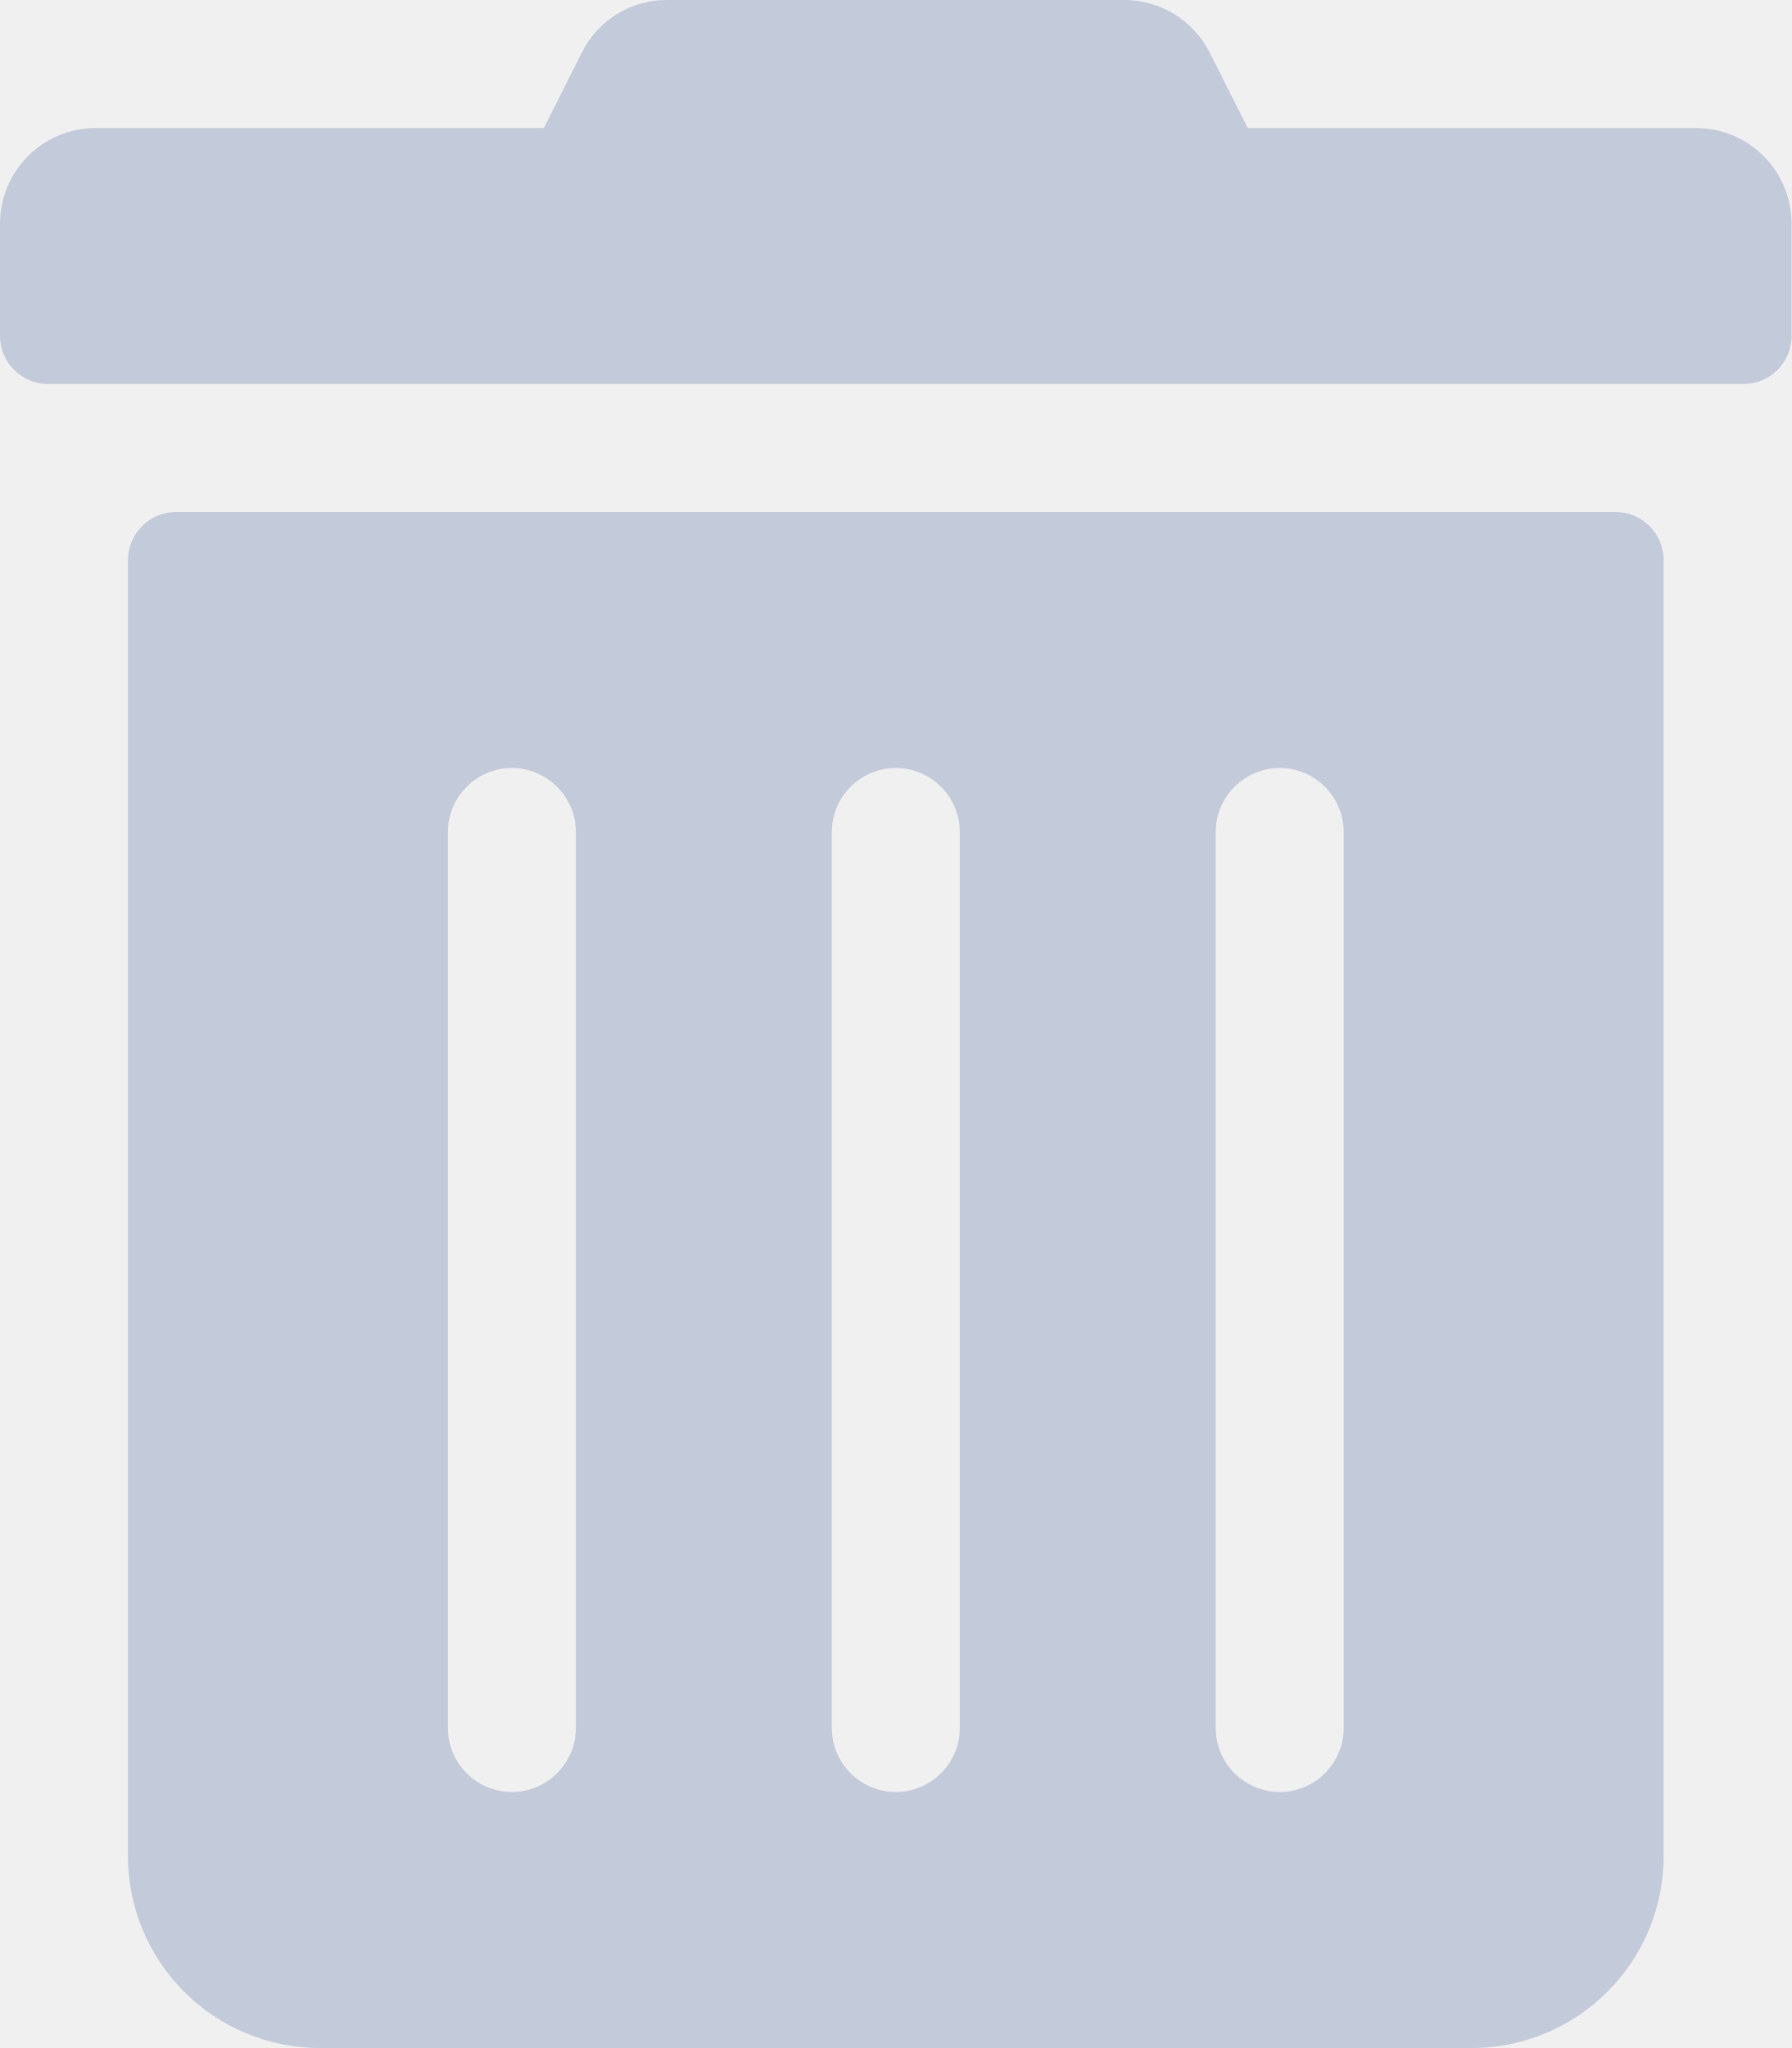
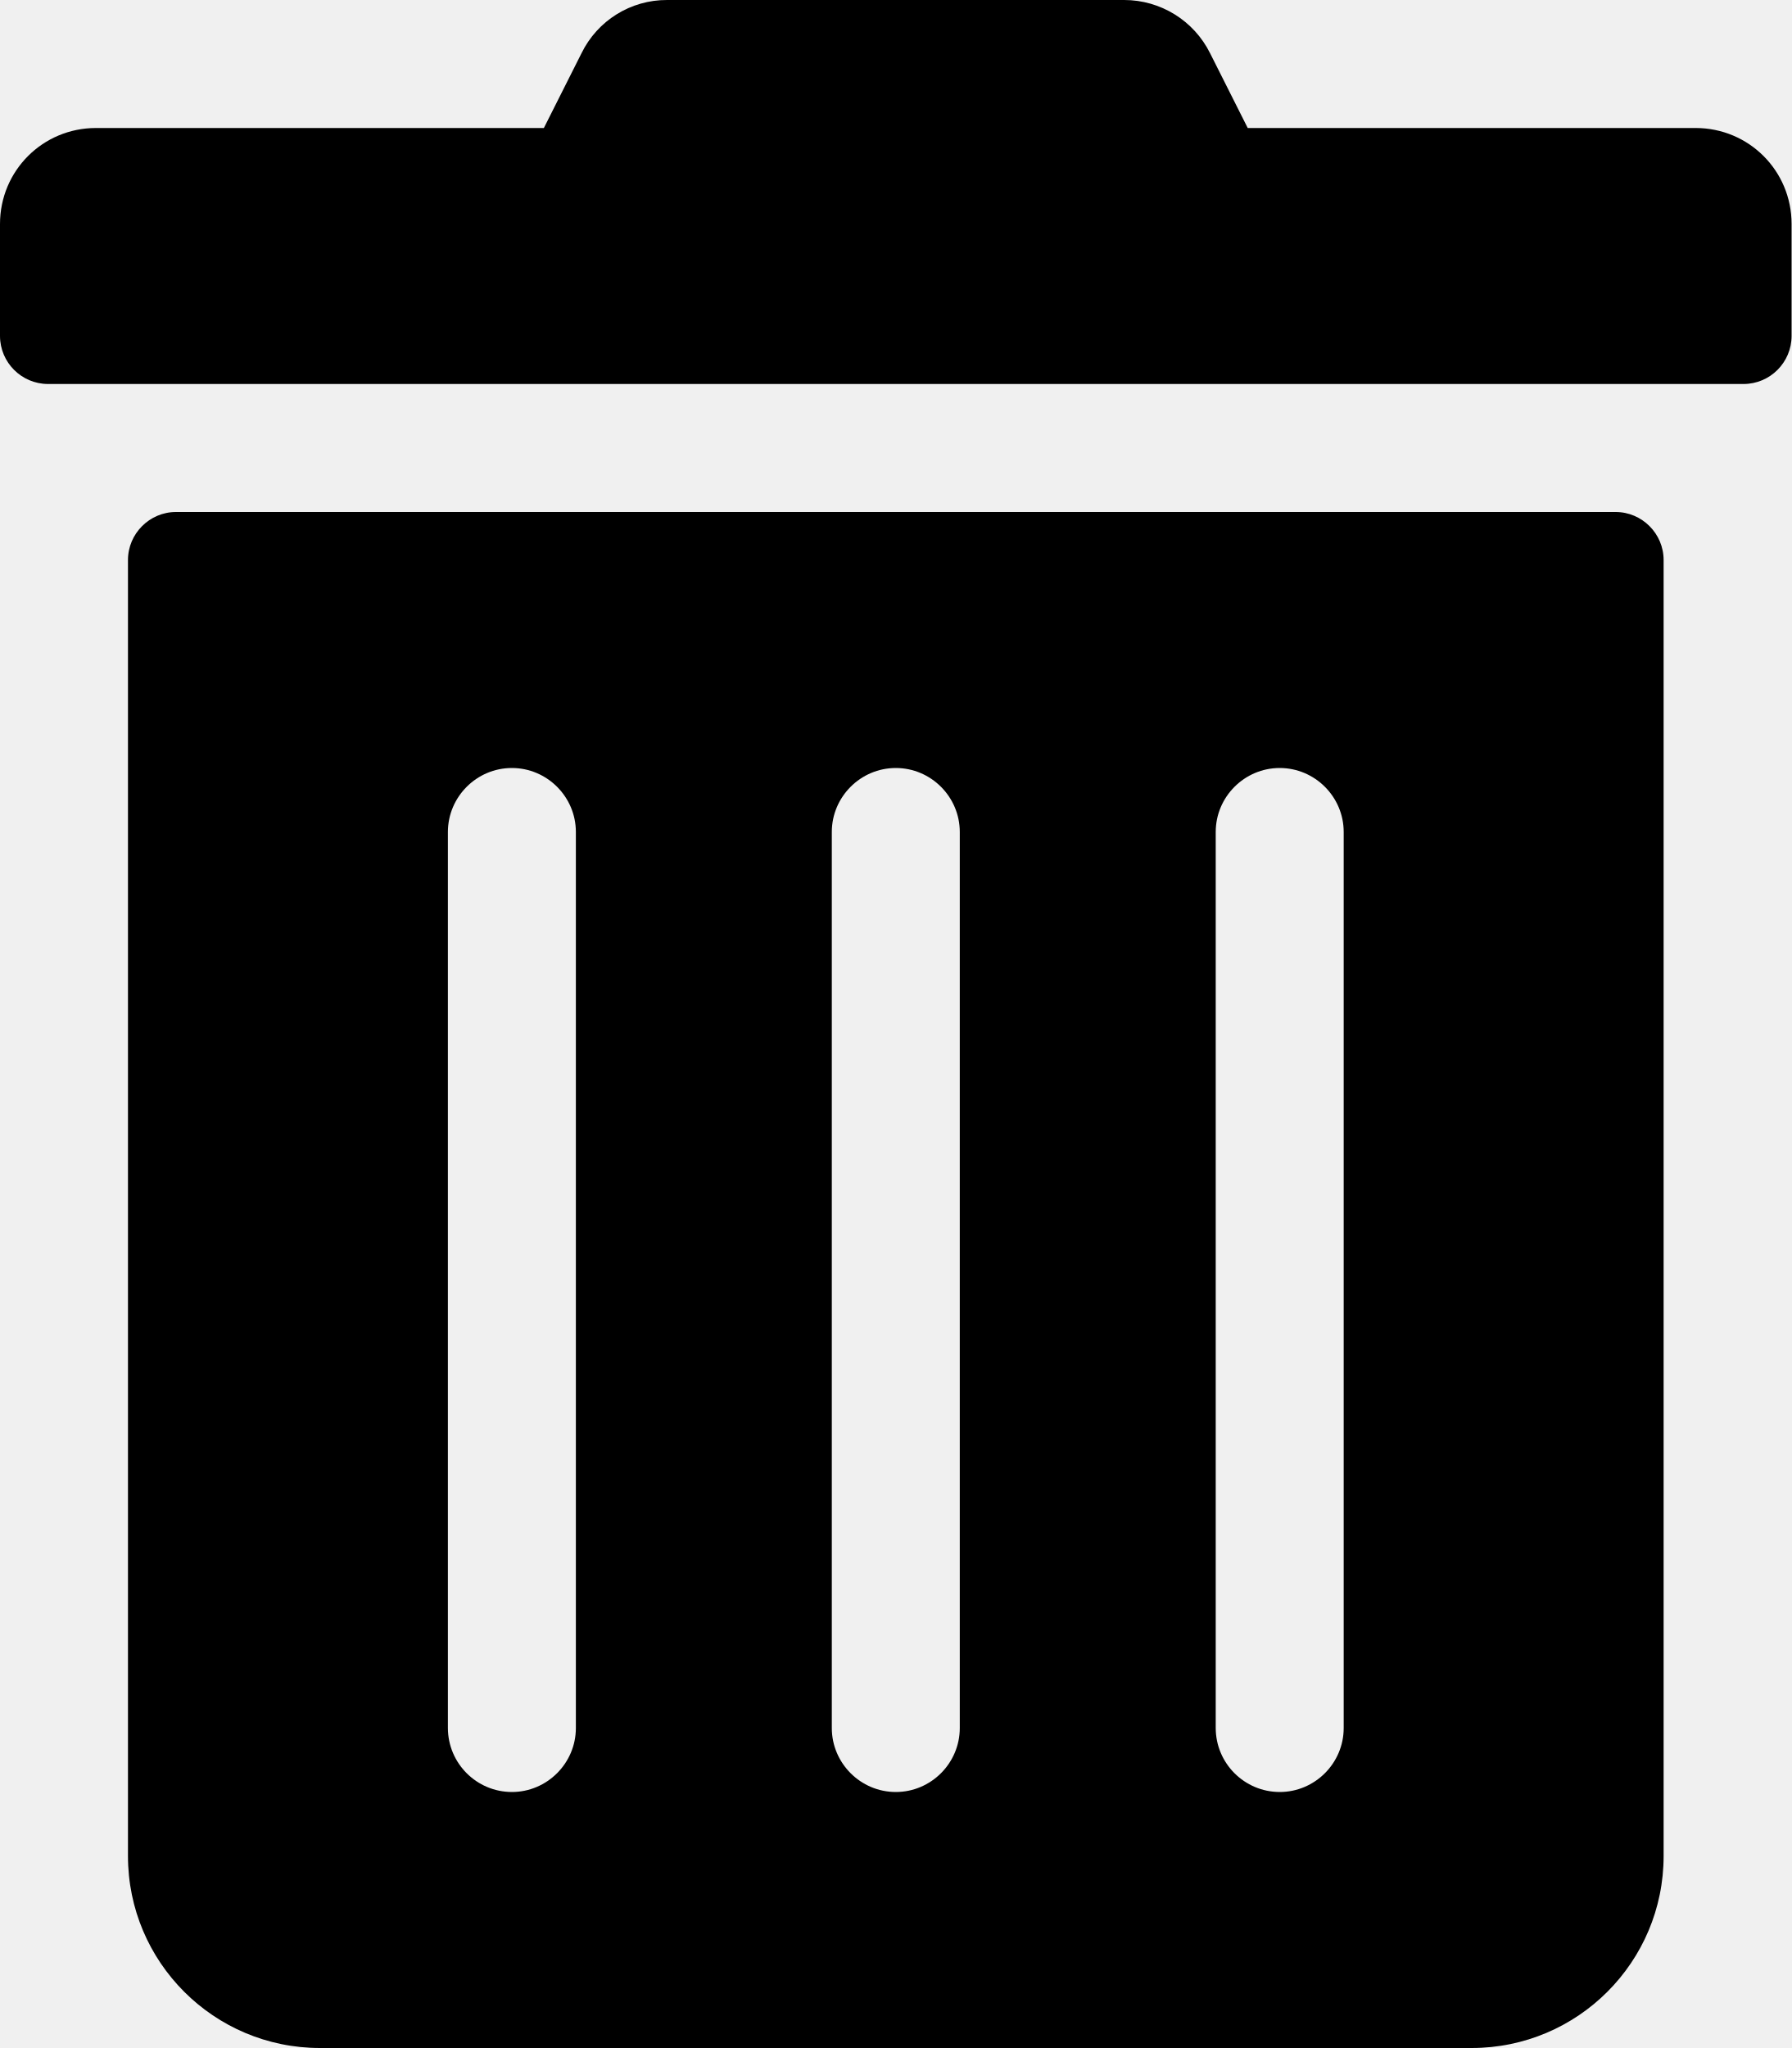
<svg xmlns="http://www.w3.org/2000/svg" width="14" height="16" fill="none">
-   <path fill-rule="evenodd" clip-rule="evenodd" d="M0 2.625V1.75C0 1.334.334 1 .75 1h3.5l.294-.584A.741.741 0 0 1 5.213 0h3.571a.75.75 0 0 1 .672.416L9.75 1h3.5c.416 0 .75.334.75.75v.875a.376.376 0 0 1-.375.375H.375A.376.376 0 0 1 0 2.625Zm13 1.75V14.5a1.5 1.5 0 0 1-1.5 1.5h-9A1.5 1.5 0 0 1 1 14.5V4.375C1 4.169 1.169 4 1.375 4h11.25c.206 0 .375.169.375.375ZM4 6c.275 0 .5.225.5.5v7c0 .275-.225.5-.5.5a.501.501 0 0 1-.5-.5v-7c0-.275.225-.5.5-.5Zm3.5.5c0-.275-.225-.5-.5-.5s-.5.225-.5.5v7c0 .275.225.5.5.5s.5-.225.5-.5v-7ZM10 6c.275 0 .5.225.5.5v7c0 .275-.225.5-.5.5a.501.501 0 0 1-.5-.5v-7c0-.275.225-.5.5-.5Z" fill="#C3CAD9" />
+   <path fill-rule="evenodd" clip-rule="evenodd" d="M0 2.625V1.75C0 1.334.334 1 .75 1h3.5l.294-.584A.741.741 0 0 1 5.213 0h3.571a.75.75 0 0 1 .672.416L9.75 1h3.5c.416 0 .75.334.75.75v.875a.376.376 0 0 1-.375.375H.375A.376.376 0 0 1 0 2.625Zm13 1.75V14.5a1.5 1.5 0 0 1-1.5 1.5h-9A1.5 1.5 0 0 1 1 14.5V4.375C1 4.169 1.169 4 1.375 4h11.25c.206 0 .375.169.375.375ZM4 6c.275 0 .5.225.5.5v7c0 .275-.225.5-.5.5a.501.501 0 0 1-.5-.5v-7c0-.275.225-.5.5-.5Zm3.5.5c0-.275-.225-.5-.5-.5s-.5.225-.5.5v7c0 .275.225.5.5.5s.5-.225.5-.5v-7ZM10 6c.275 0 .5.225.5.5v7c0 .275-.225.5-.5.5a.501.501 0 0 1-.5-.5v-7c0-.275.225-.5.5-.5Z" fill="currentColor" />
  <mask id="a" style="mask-type:alpha" maskUnits="userSpaceOnUse" x="0" y="0" width="14" height="16">
    <path fill-rule="evenodd" clip-rule="evenodd" d="M0 2.625V1.75C0 1.334.334 1 .75 1h3.5l.294-.584A.741.741 0 0 1 5.213 0h3.571a.75.75 0 0 1 .672.416L9.75 1h3.5c.416 0 .75.334.75.75v.875a.376.376 0 0 1-.375.375H.375A.376.376 0 0 1 0 2.625Zm13 1.75V14.5a1.5 1.5 0 0 1-1.5 1.5h-9A1.5 1.5 0 0 1 1 14.5V4.375C1 4.169 1.169 4 1.375 4h11.25c.206 0 .375.169.375.375ZM4 6c.275 0 .5.225.5.5v7c0 .275-.225.5-.5.5a.501.501 0 0 1-.5-.5v-7c0-.275.225-.5.5-.5Zm3.5.5c0-.275-.225-.5-.5-.5s-.5.225-.5.5v7c0 .275.225.5.5.5s.5-.225.5-.5v-7ZM10 6c.275 0 .5.225.5.5v7c0 .275-.225.5-.5.5a.501.501 0 0 1-.5-.5v-7c0-.275.225-.5.5-.5Z" fill="#fff" />
  </mask>
</svg>
